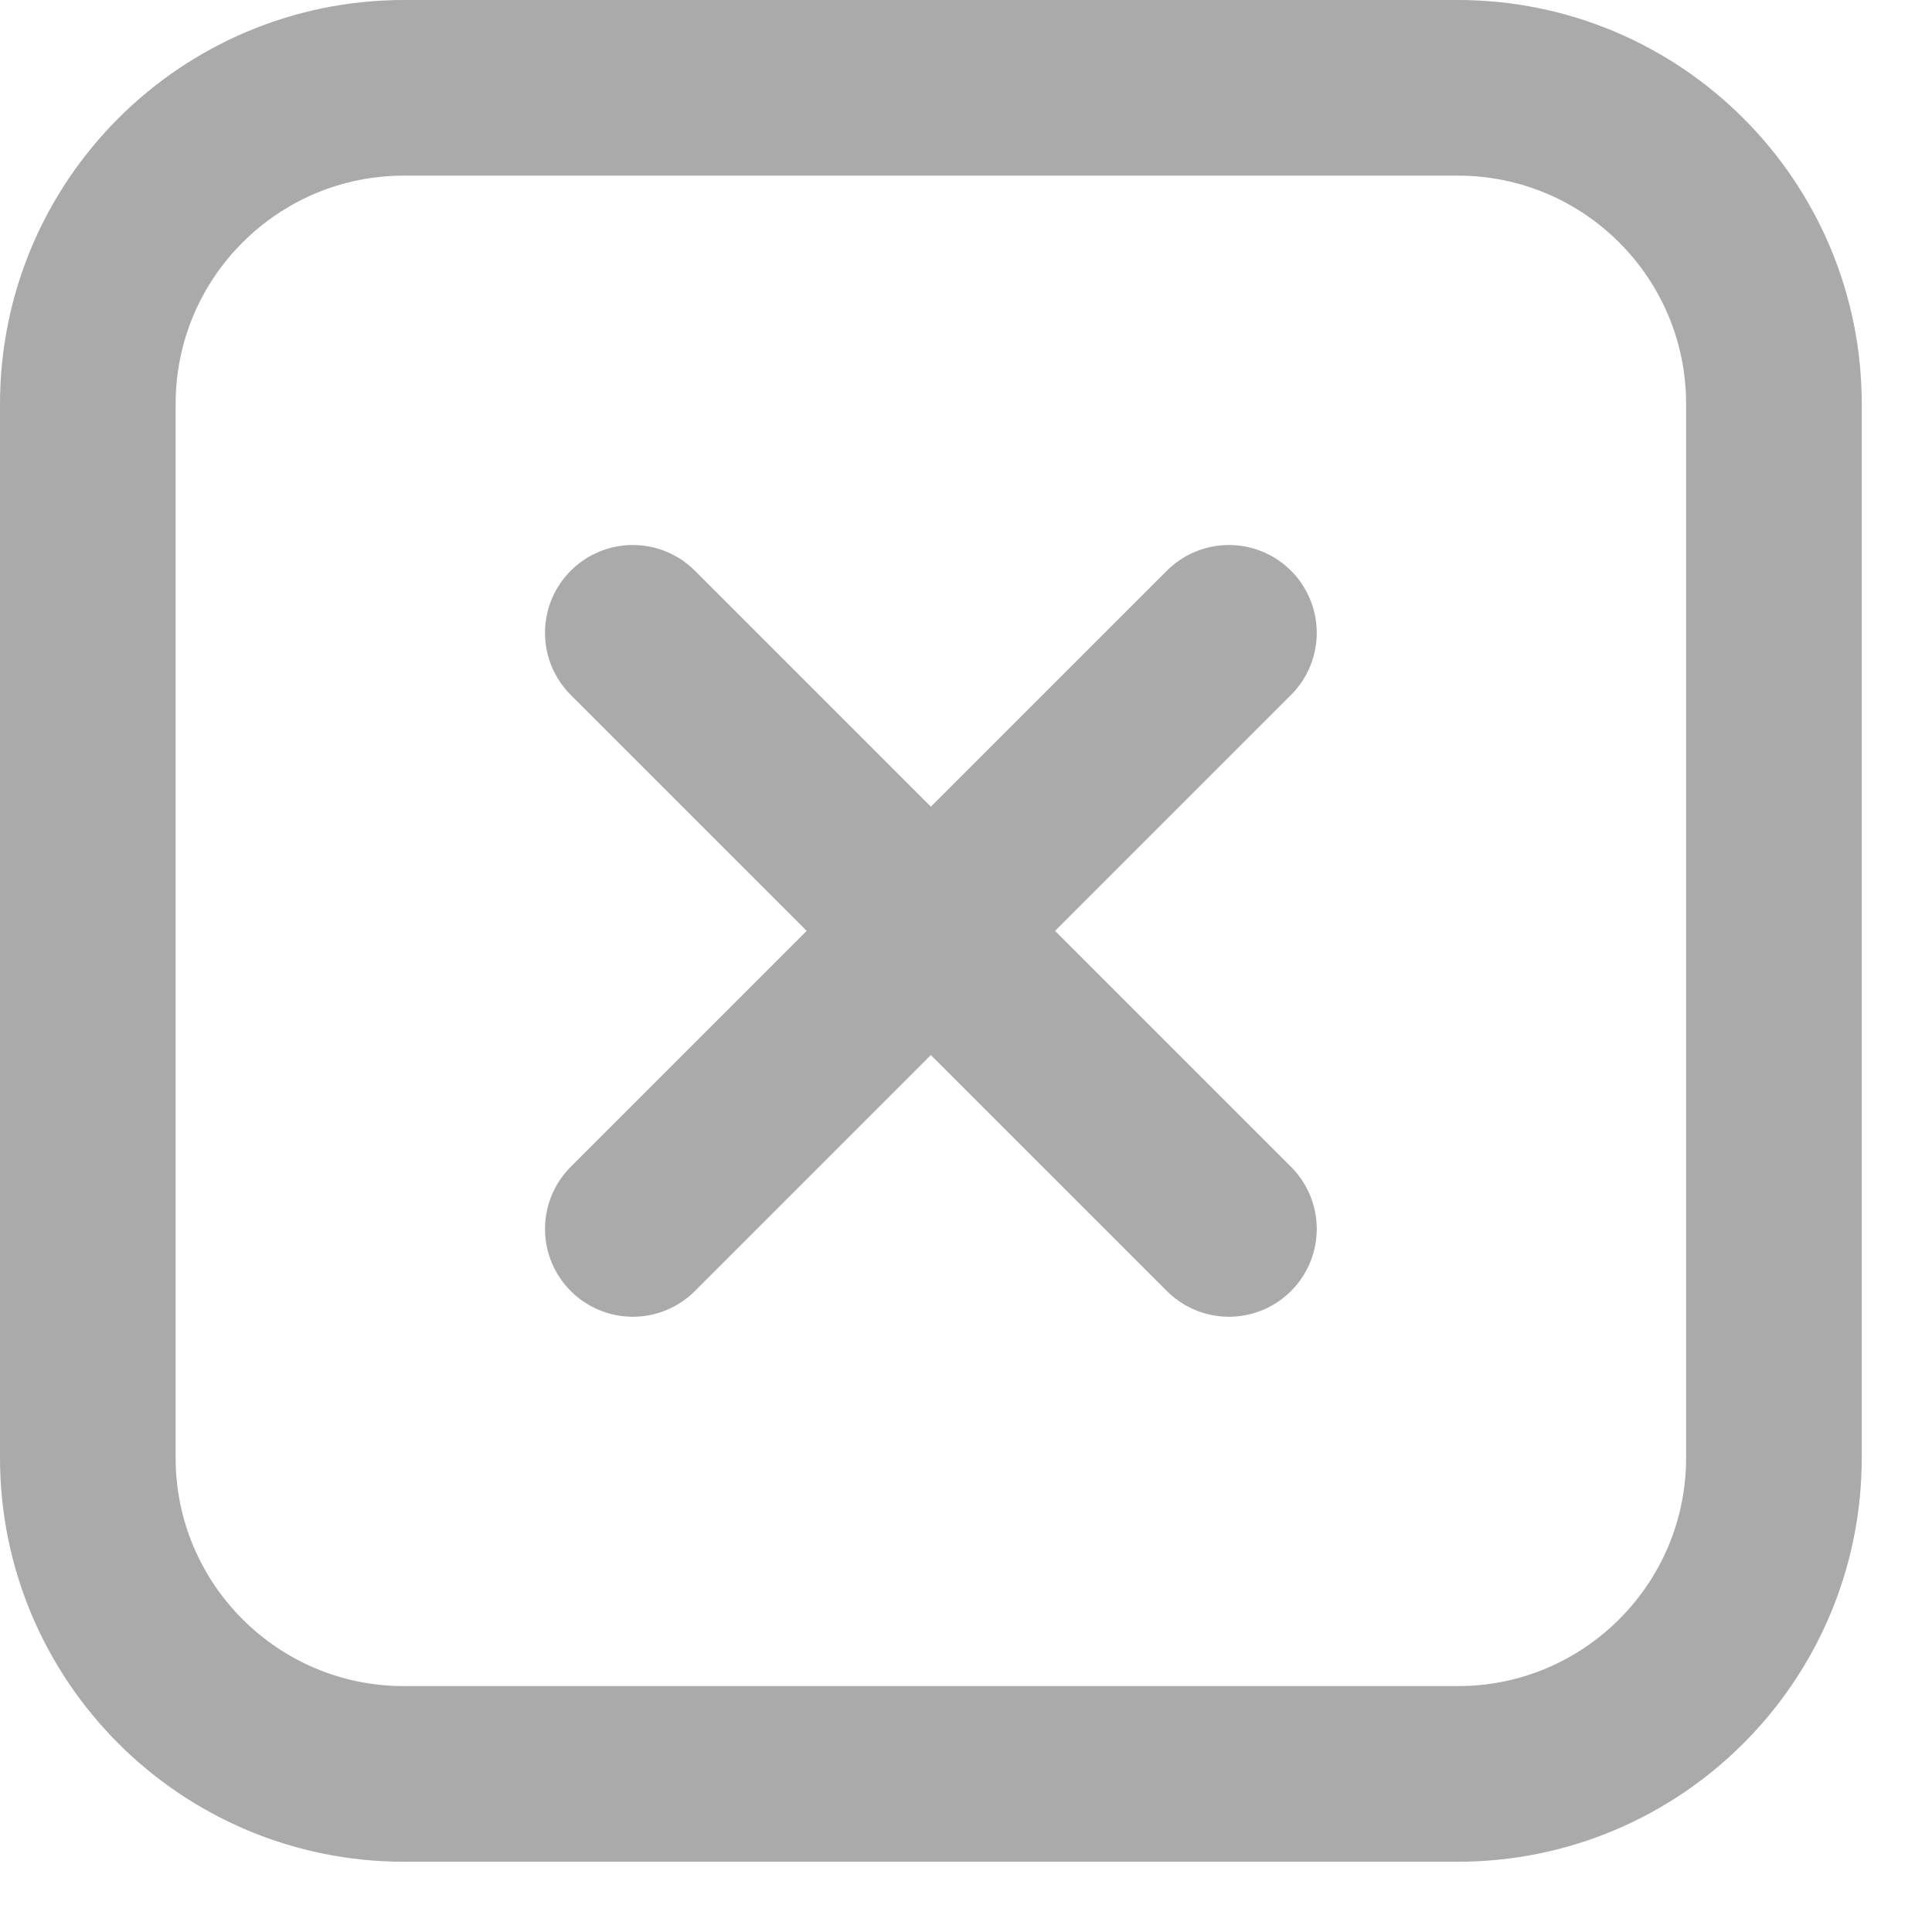
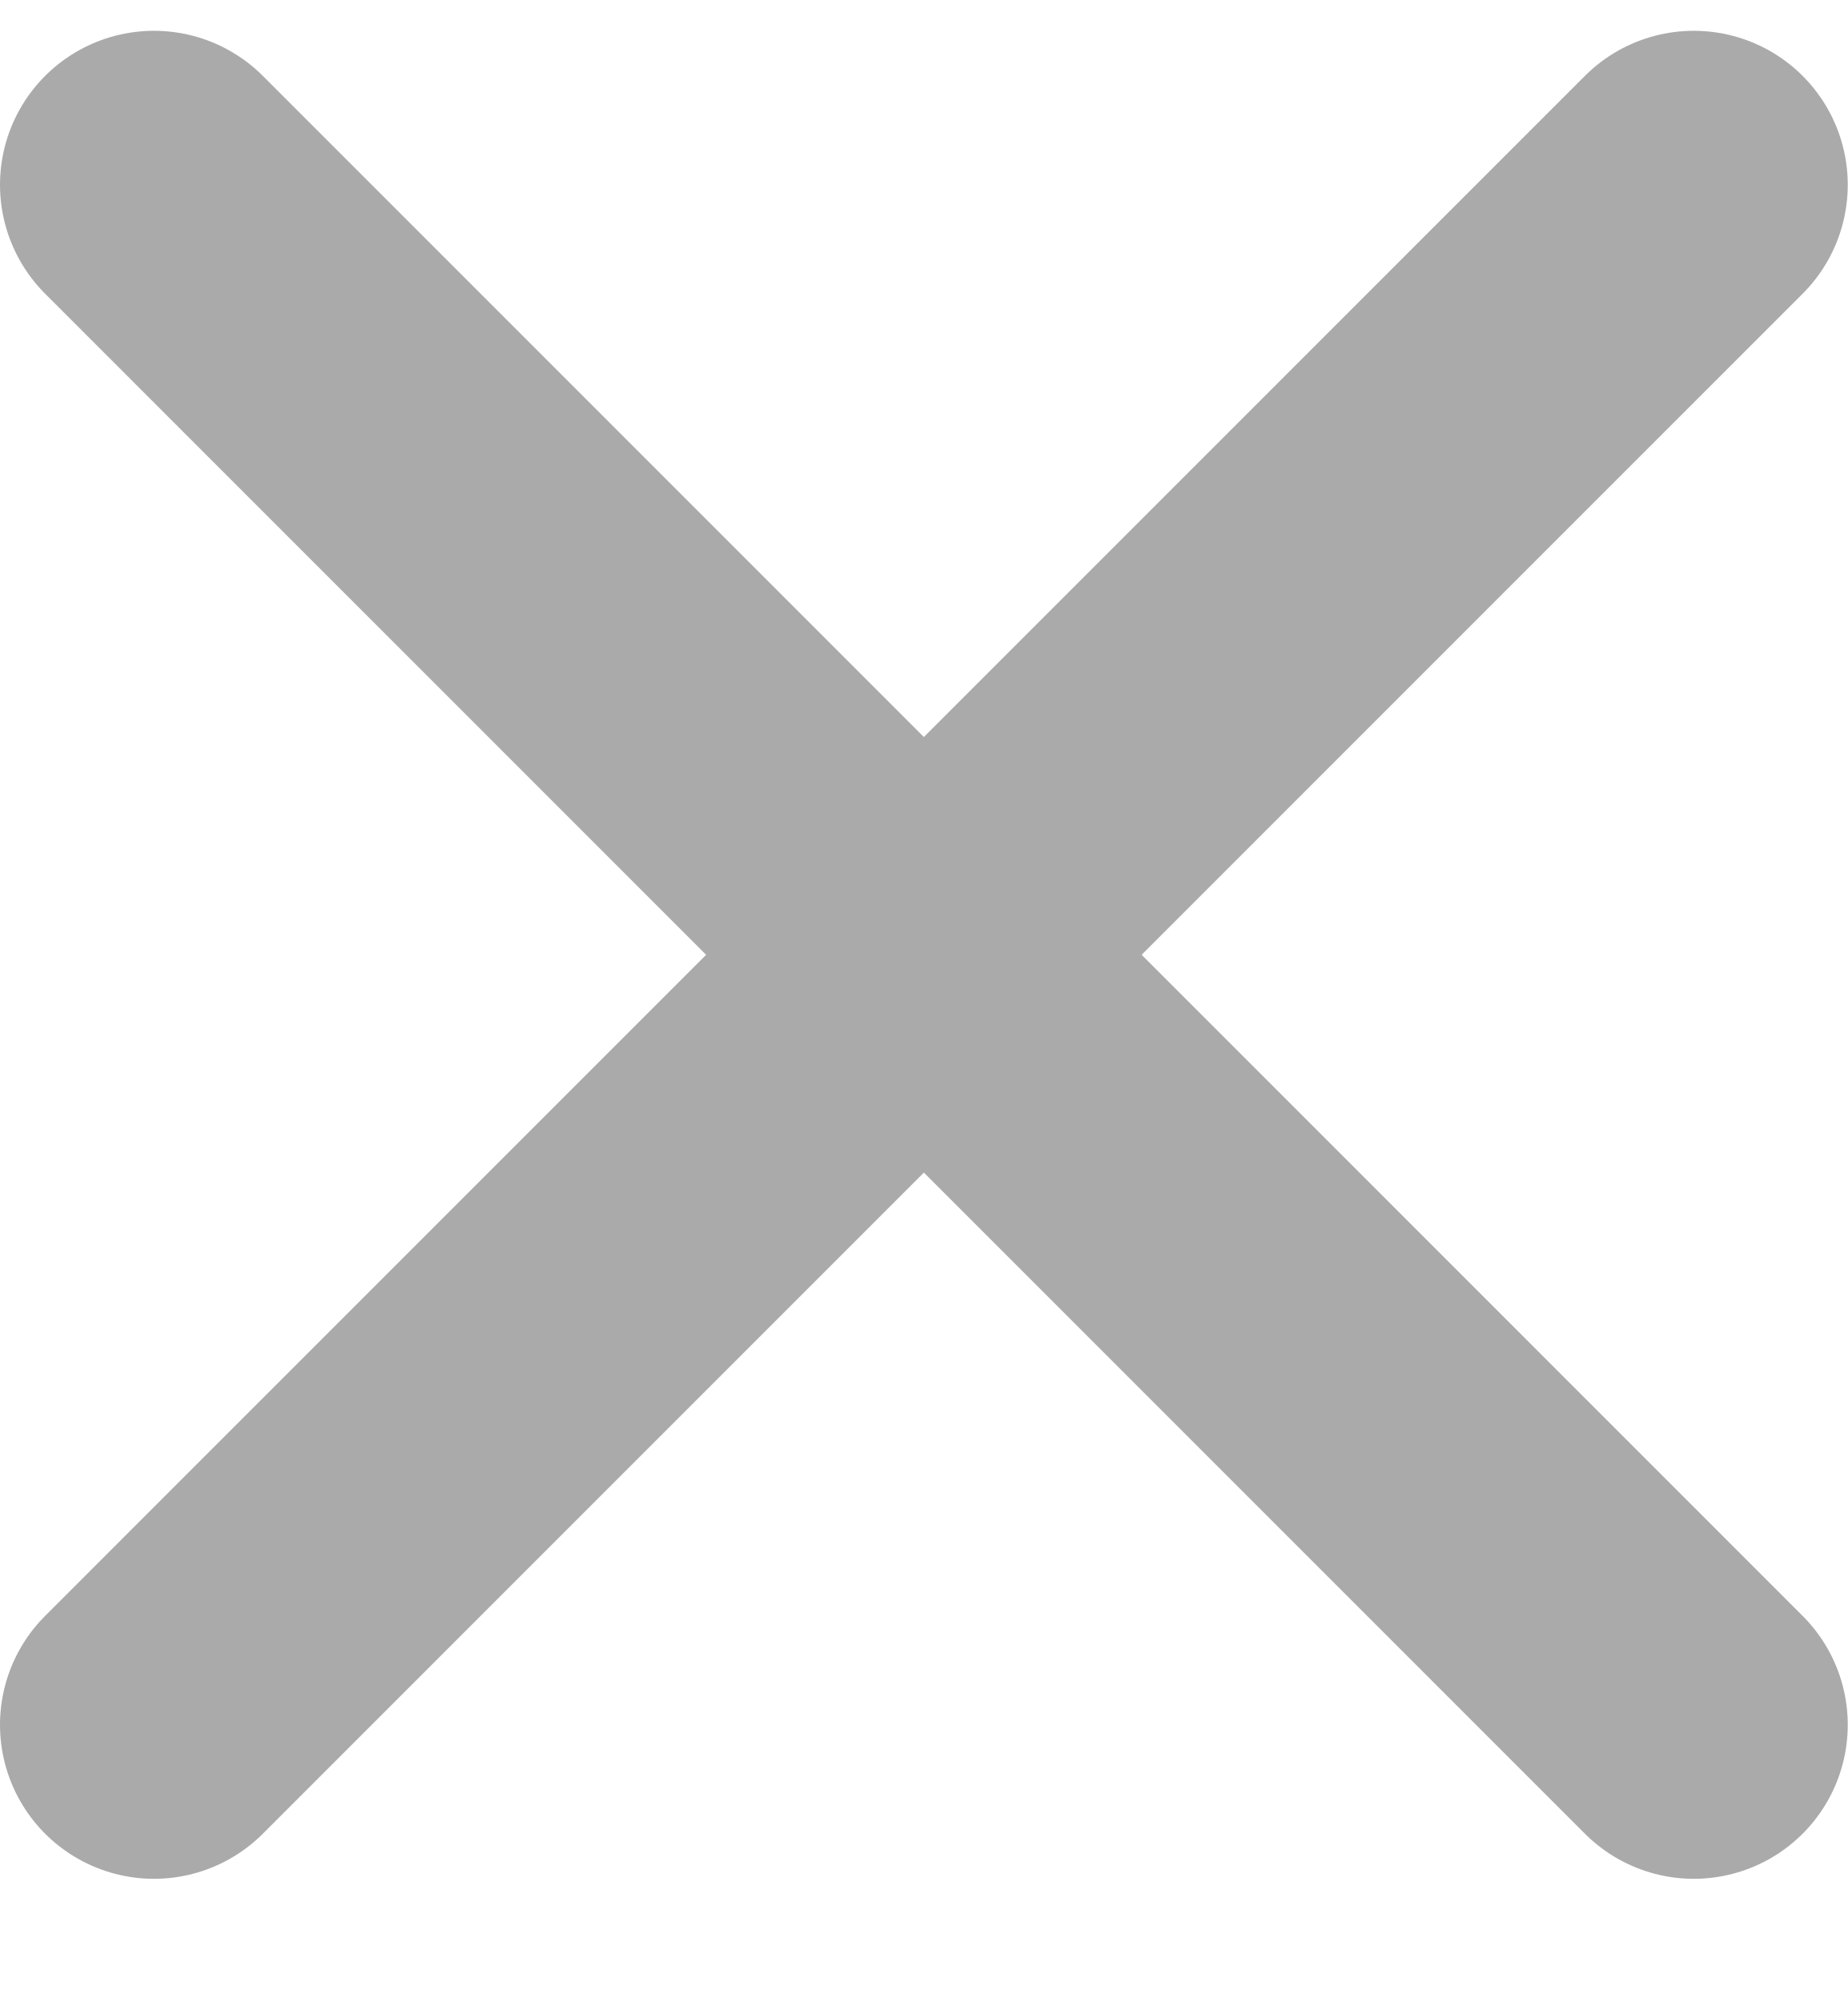
- <svg xmlns="http://www.w3.org/2000/svg" width="22" height="22" viewBox="0 0 22 22" fill="none">
-   <path d="M13.994 7.206L10.6 10.6M10.6 10.6L7.206 13.994M10.6 10.6L13.994 13.994M10.6 10.6L7.206 7.206M20.2 4.6L20.2 16.6C20.2 18.588 18.588 20.2 16.6 20.2H4.6C2.612 20.2 1 18.588 1 16.6V4.6C1 2.612 2.612 1 4.6 1H16.6C18.588 1 20.2 2.612 20.2 4.6Z" stroke="#AAAAAA" stroke-width="2" stroke-linecap="round" />
+ <svg xmlns="http://www.w3.org/2000/svg" width="12" height="13" viewBox="0 0 12 13" fill="none">
+   <path d="M11 1.2L1 11.2M11 11.2L1 1.2" stroke="#AAAAAA" stroke-width="2" stroke-linecap="round" />
</svg>
